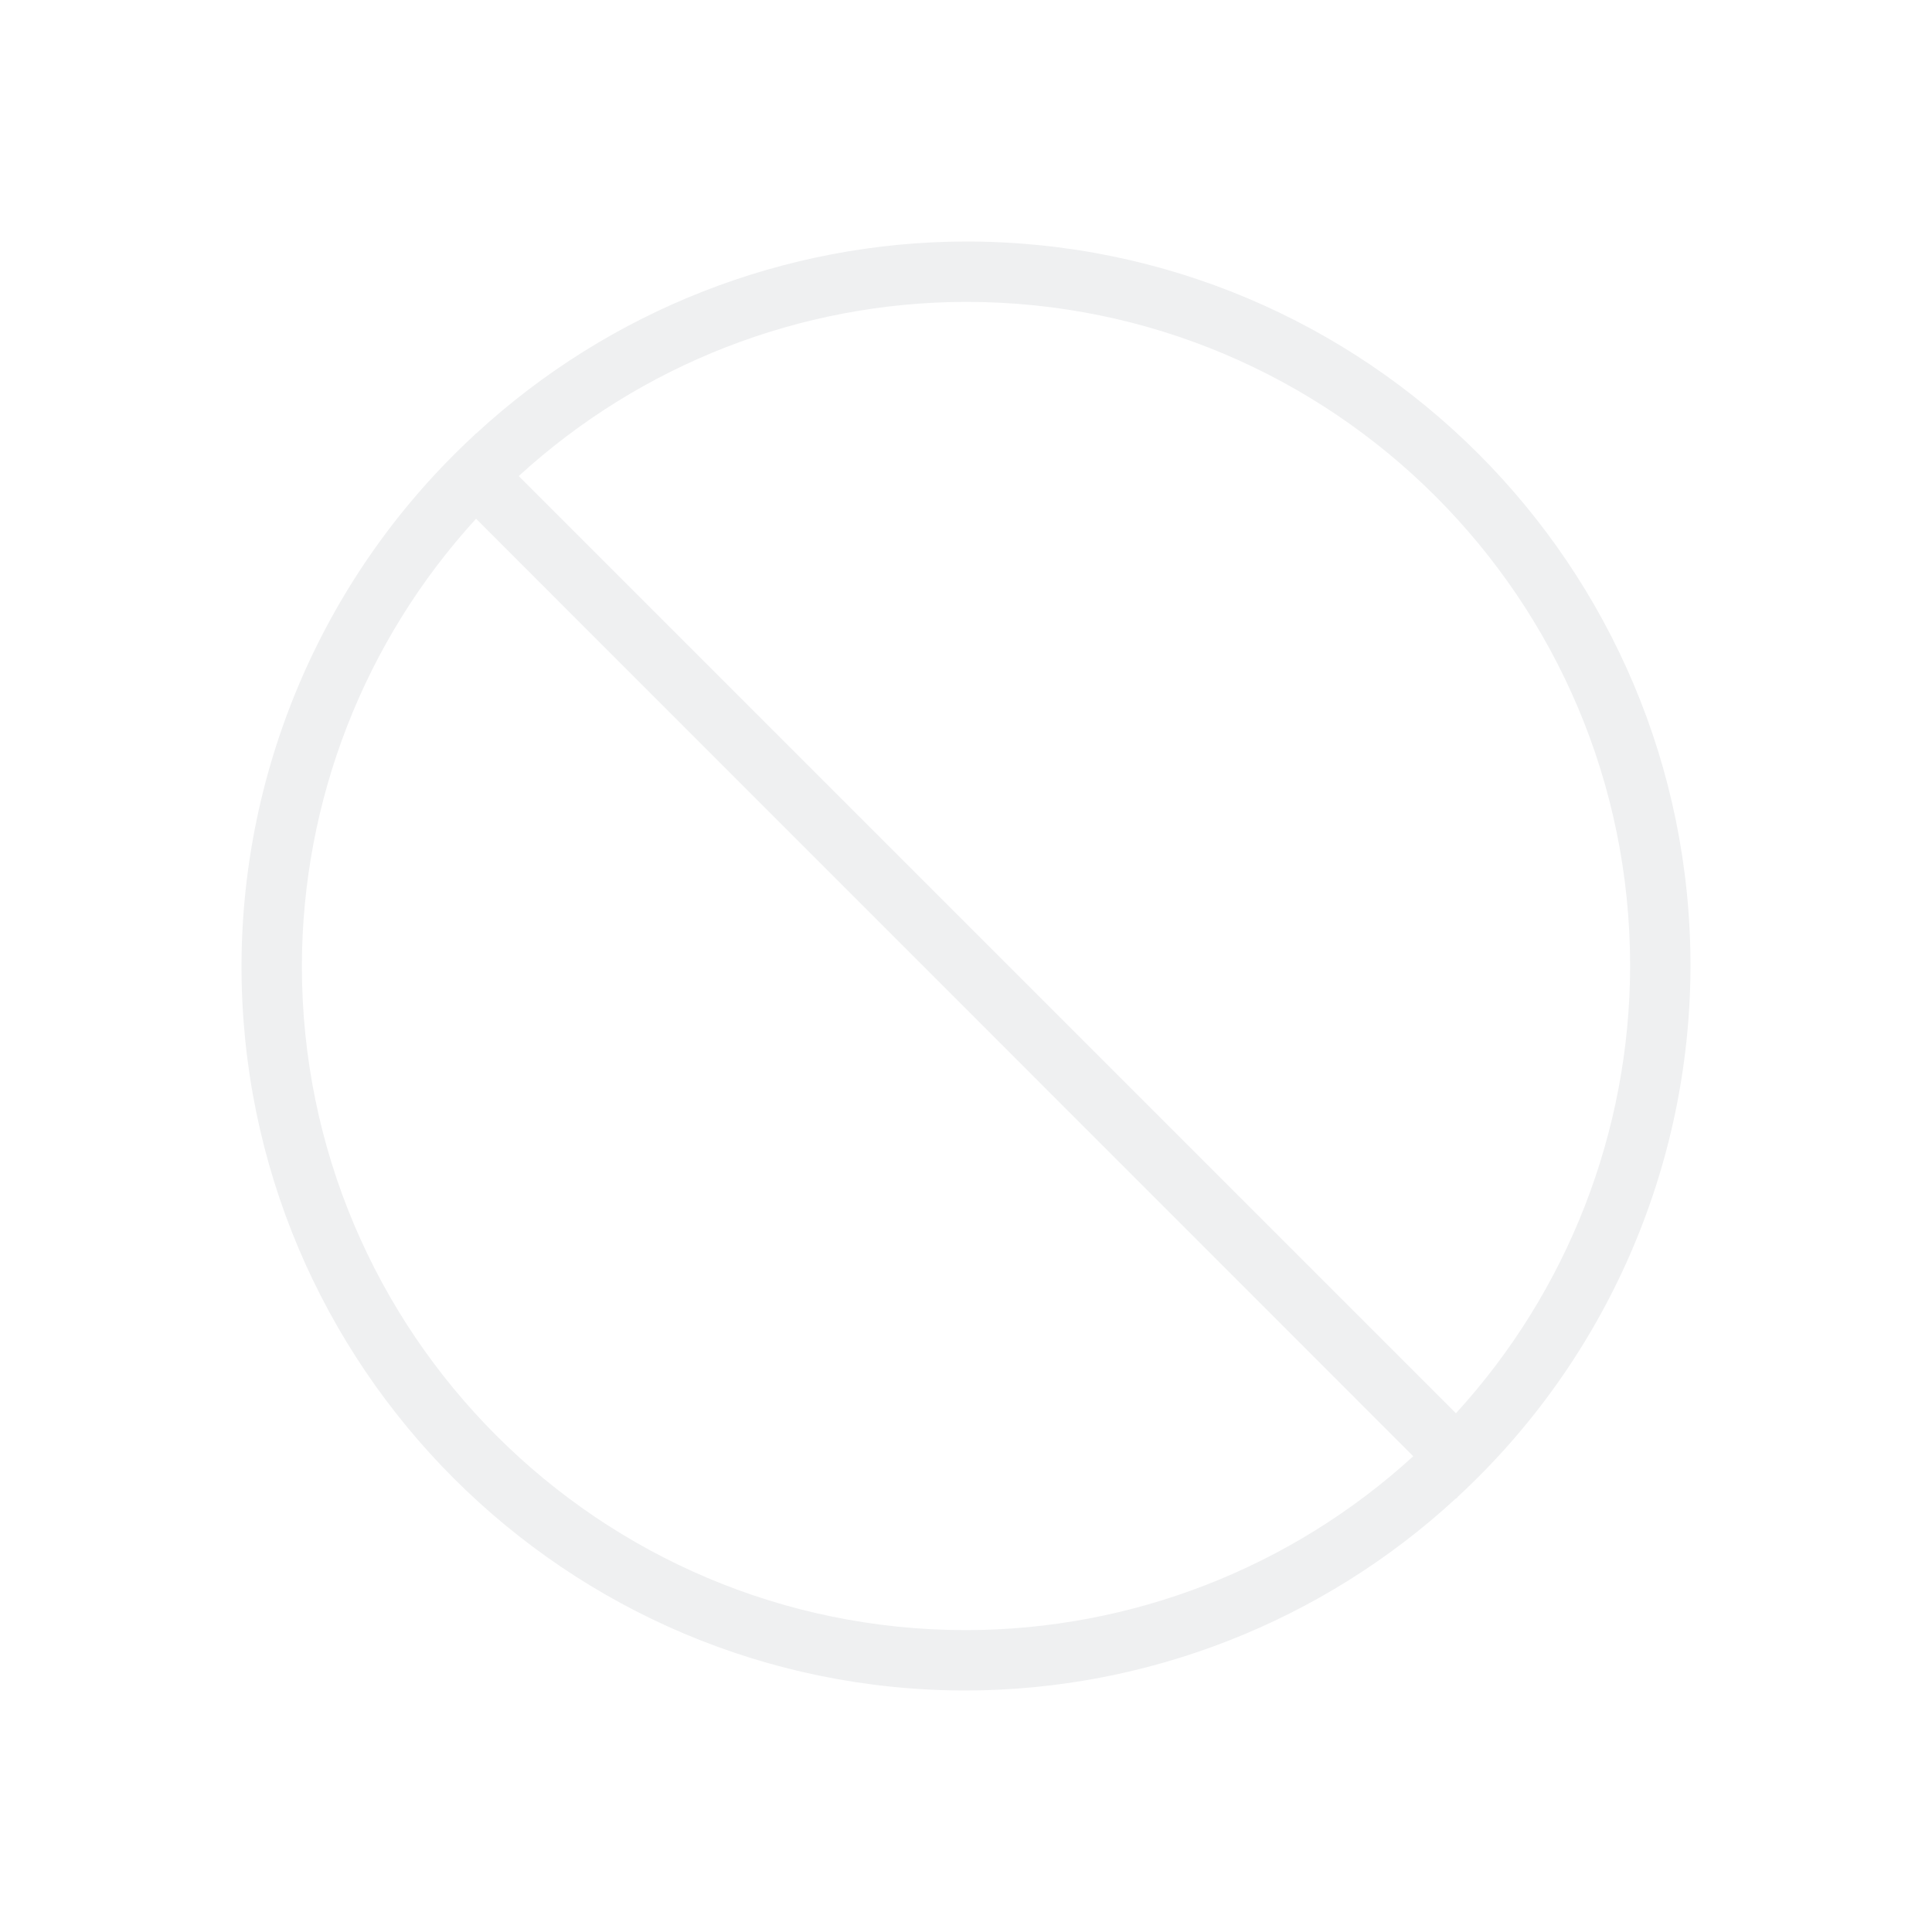
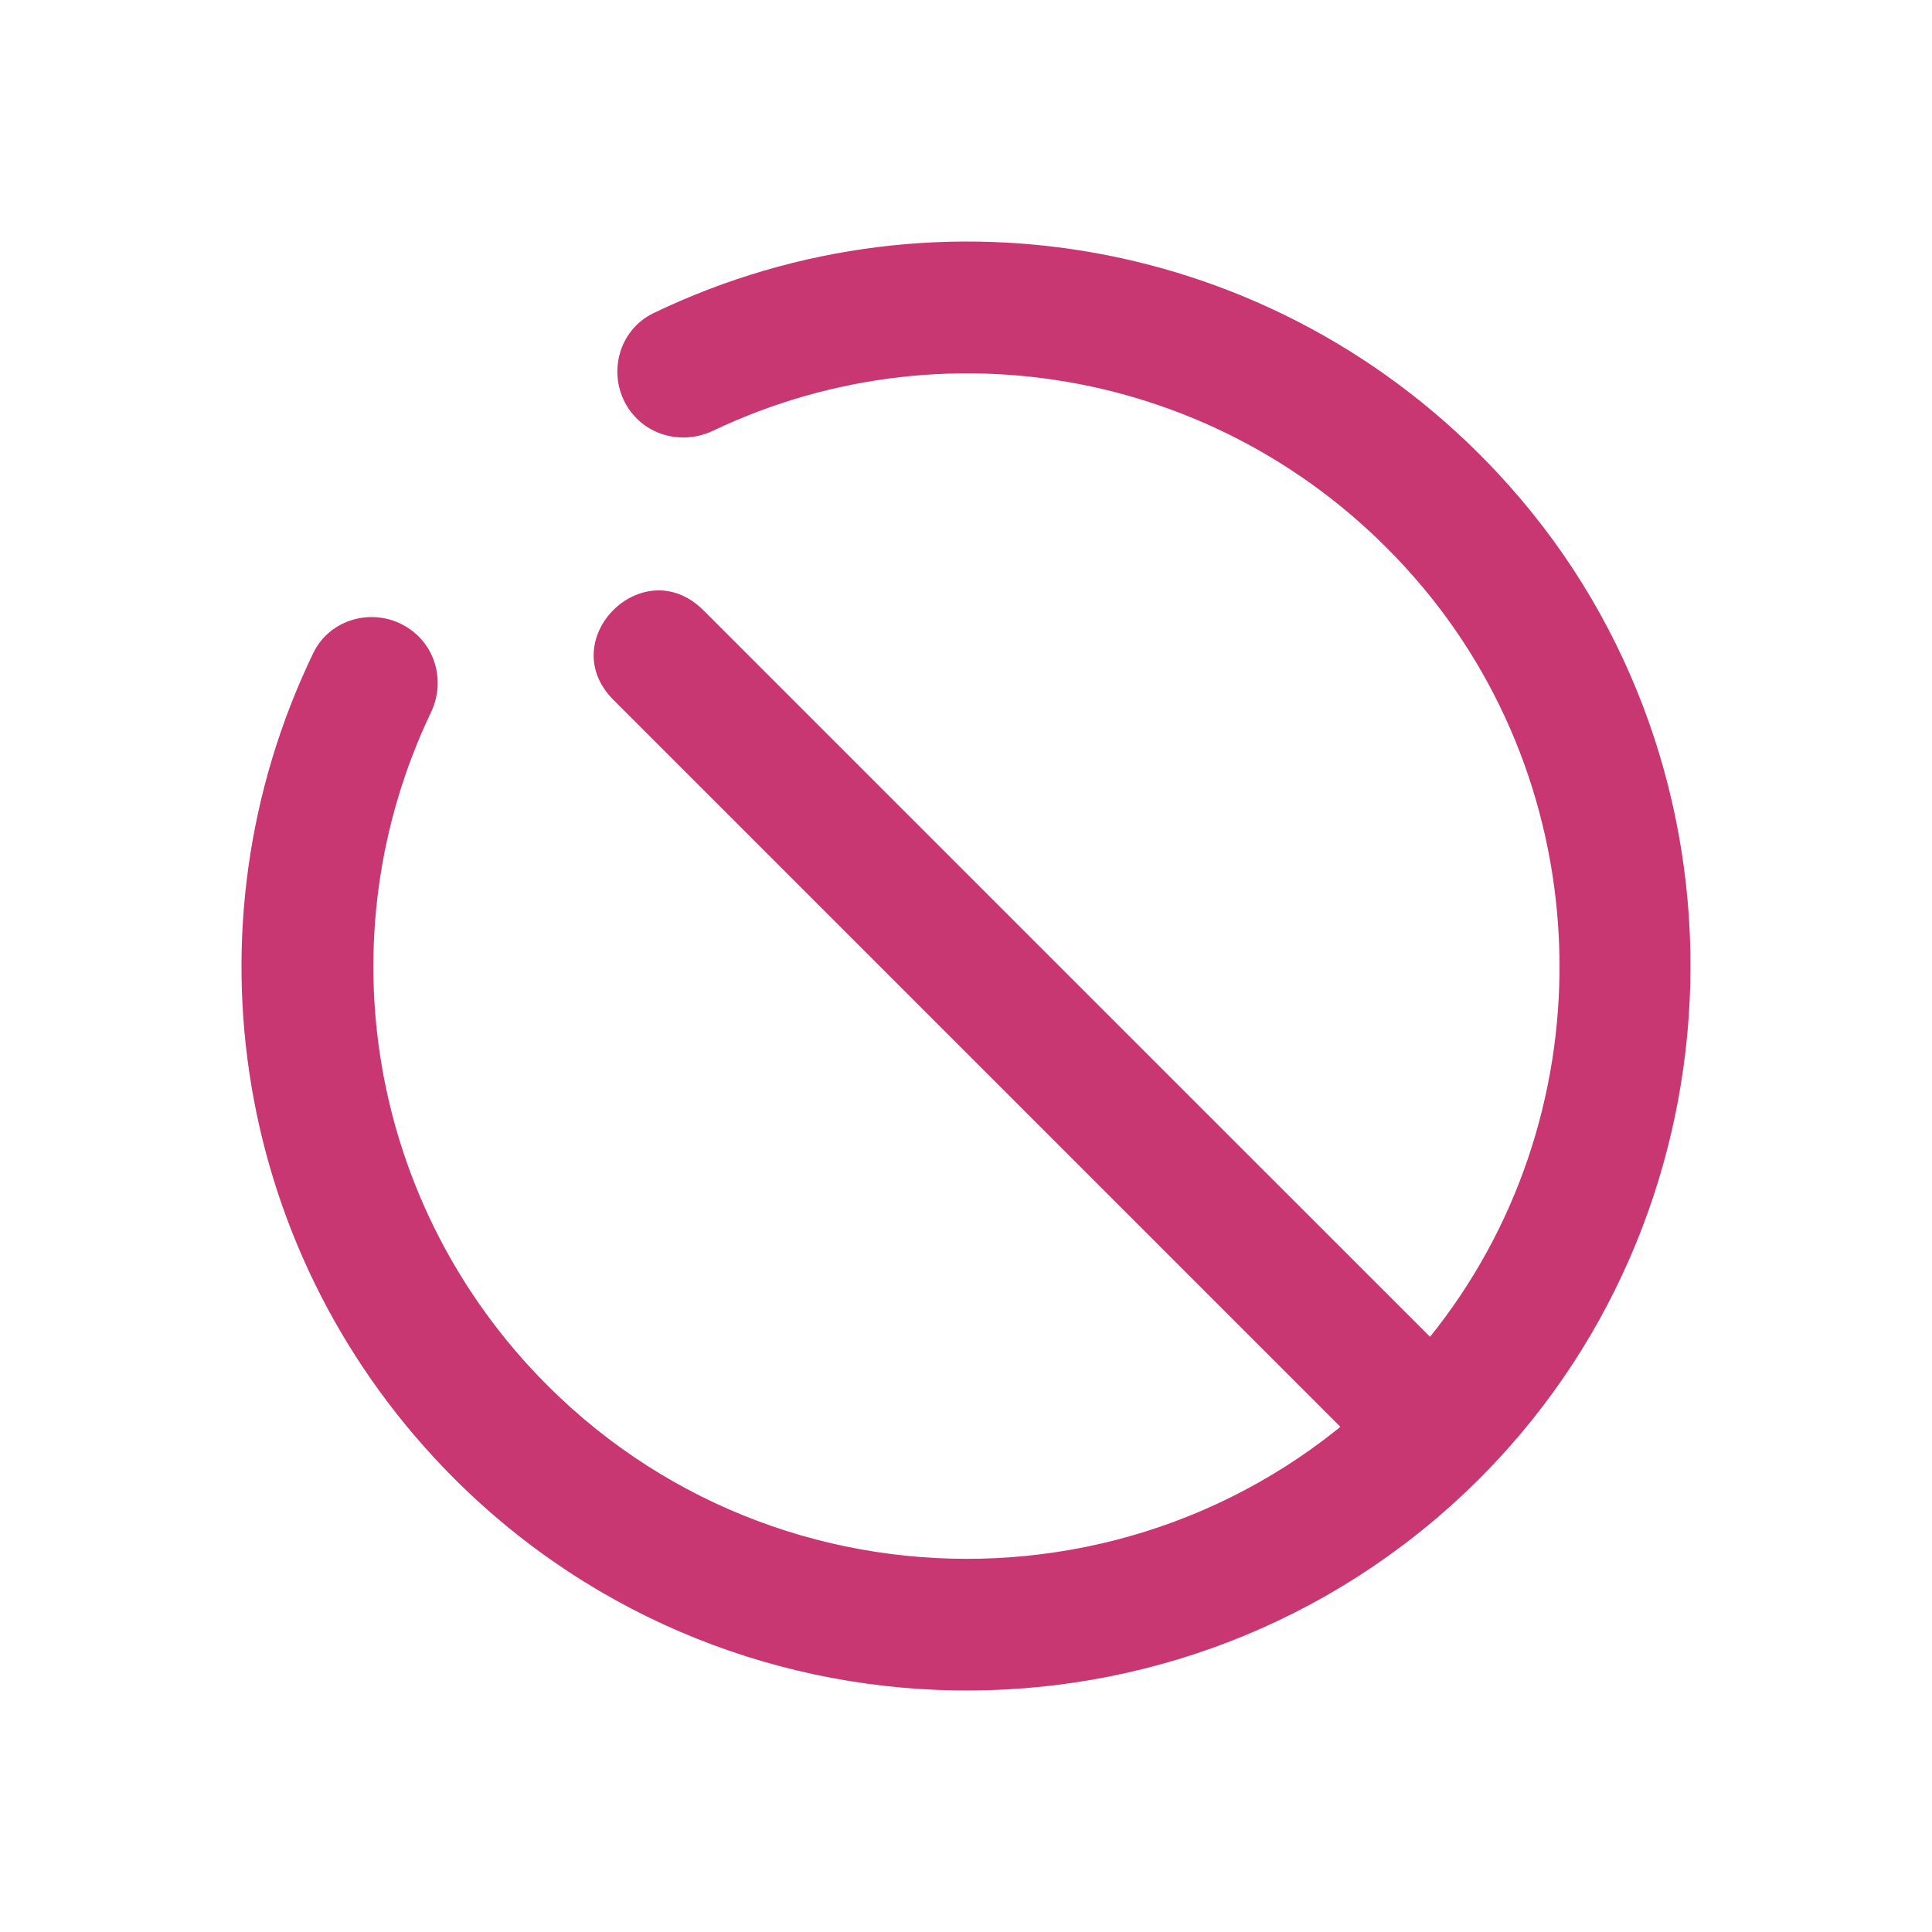
- <svg xmlns="http://www.w3.org/2000/svg" viewBox="0 0 32 32">
+ <svg xmlns="http://www.w3.org/2000/svg" viewBox="0 0 16 16" version="1.1" id="svg1">
  <defs id="defs3051">
-     <style type="text/css" id="current-color-scheme">
-       .ColorScheme-Text {
-         color:#eff0f1;
-       }
-       </style>
+     <style type="text/css" id="current-color-scheme">.ColorScheme-Text { color: #fcfcfc; } </style>
  </defs>
-   <path style="fill:currentColor;fill-opacity:1;stroke:none" d="M16 4A12 12 0 0 0 7.887 7.18L7.885 7.178A12 12 0 0 0 7.848 7.215 12 12 0 0 0 4 16 12 12 0 0 0 16 28 12 12 0 0 0 24.113 24.82L24.12 24.822A12 12 0 0 0 24.152 24.785 12 12 0 0 0 28 16 12 12 0 0 0 16 4M16 5A11 11 0 0 1 27 16 11 11 0 0 1 24.115 23.408L8.592 7.885A11 11 0 0 1 16 5M7.885 8.592L23.408 24.12A11 11 0 0 1 16 27 11 11 0 0 1 5 16 11 11 0 0 1 7.885 8.592" class="ColorScheme-Text" />
+   <path style="fill:#c87137;fill-opacity:1;stroke:none;stroke-width:1.167" d="m 32.441,-22.601 c -3.866,0 -7,3.134 -7,7 0,3.866 3.134,7 7,7 3.866,0 7,-3.134 7,-7 0,-3.866 -3.134,-7 -7,-7 z m 0,1.167 c 3.222,0 5.833,2.612 5.833,5.833 0,1.4 -0.527,2.641 -1.349,3.646 l -8.13,-8.13 c 1.005,-0.822 2.246,-1.349 3.646,-1.349 z m -4.484,2.188 8.13,8.13 c -1.005,0.822 -2.246,1.349 -3.646,1.349 -3.222,0 -5.833,-2.612 -5.833,-5.833 0,-1.4 0.527,-2.641 1.349,-3.646 z" class="ColorScheme-Text" id="path1" />
+   <g id="g2" transform="matrix(0,-0.6000003,0.6000003,0,0.7999983,15.19975)">
+     <path d="M 4.923,4.938 C 0.993,8.871 1.025,15.29 5.02,19.182 8.741,22.807 14.737,22.956 18.62,19.505 22.022,16.482 22.925,11.665 21.011,7.687 20.781,7.21 20.18,7.046 19.727,7.321 c -0.406,0.247 -0.543,0.759 -0.339,1.188 1.577,3.316 0.768,7.336 -2.153,9.789 -2.963,2.488 -7.359,2.53 -10.367,0.096 C 3.033,15.289 2.813,9.622 6.209,6.224 8.684,3.748 12.4,3.136 15.5,4.615 15.927,4.819 16.436,4.679 16.681,4.275 l 0.002,-0.003 C 16.956,3.821 16.795,3.22 16.32,2.991 12.523,1.159 7.959,1.9 4.923,4.938 Z" id="path1-0-9" style="fill:#c83771;fill-opacity:1;stroke-width:0.364" />
+   </g>
+   <path d="M 8.6,7.829 5.817,5.046 C 5.321,4.567 4.594,5.294 5.073,5.789 l 2.783,2.783 v 0 l 0.744,0.744 v 0 l 2.783,2.783 c 0.496,0.479 1.222,-0.248 0.744,-0.744 L 9.343,8.572 v 0 L 8.6,7.829" id="path1-3" style="fill:#c83771;stroke-width:0.857" />
</svg>
